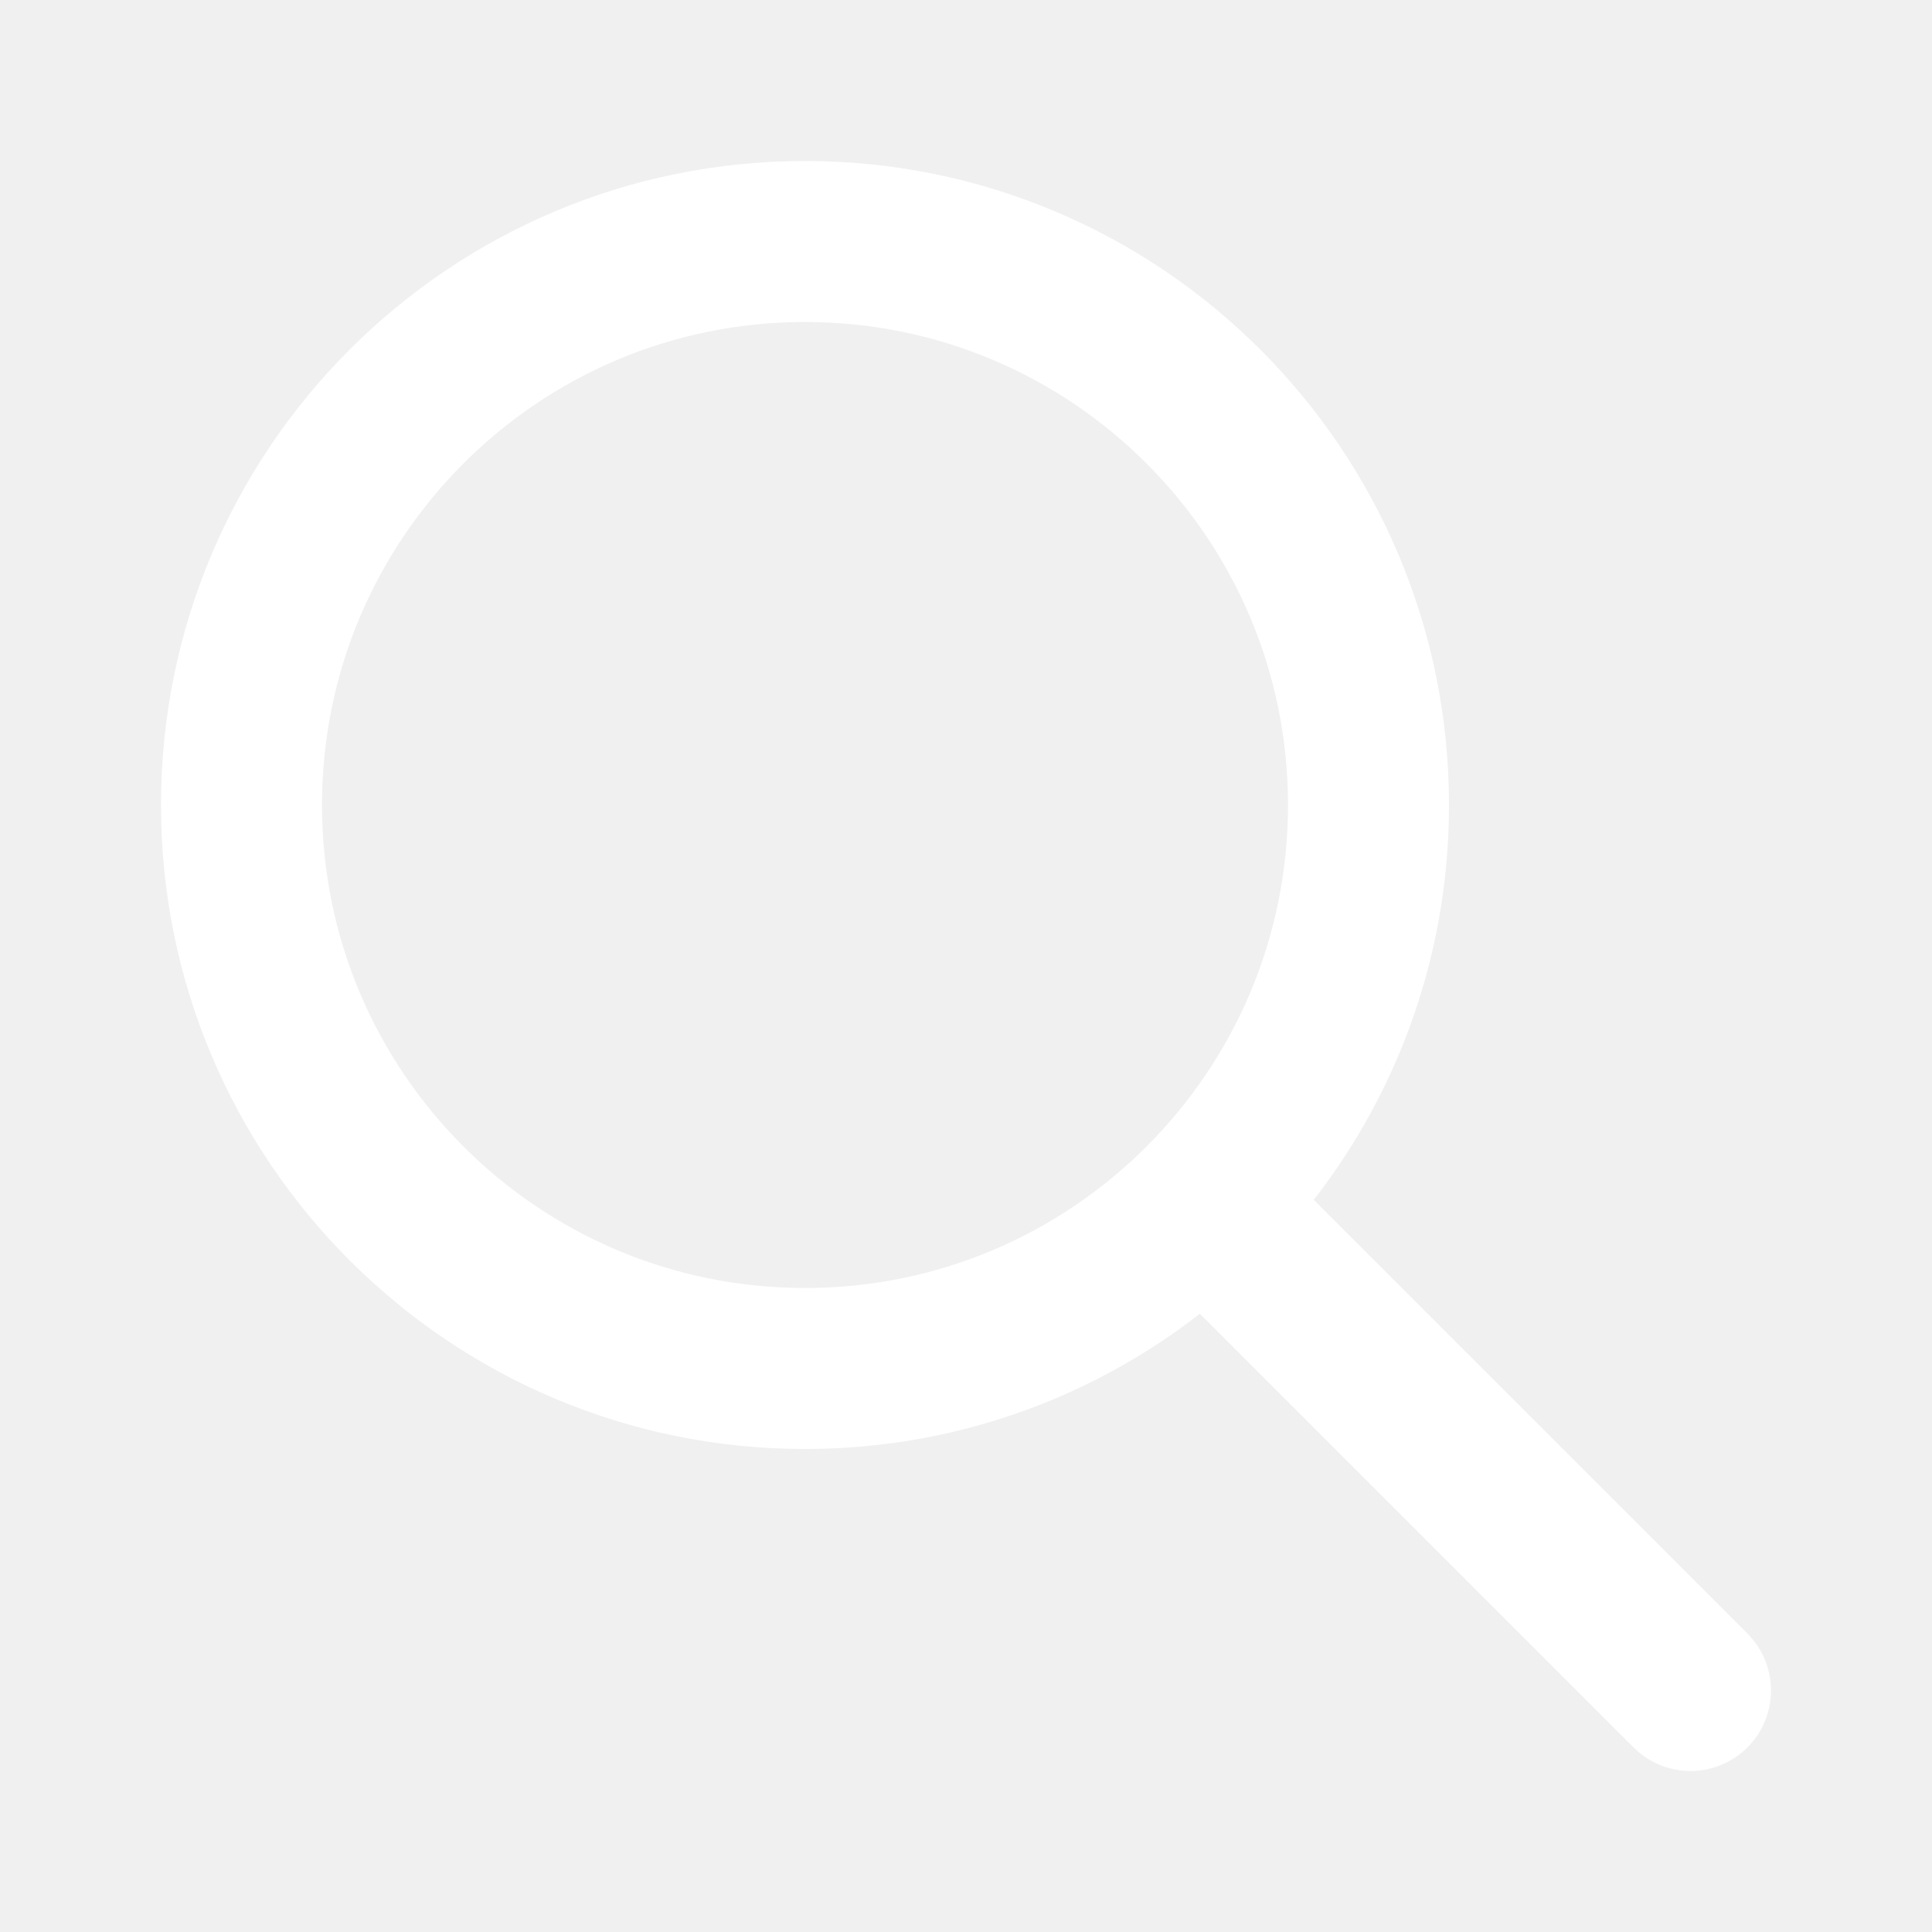
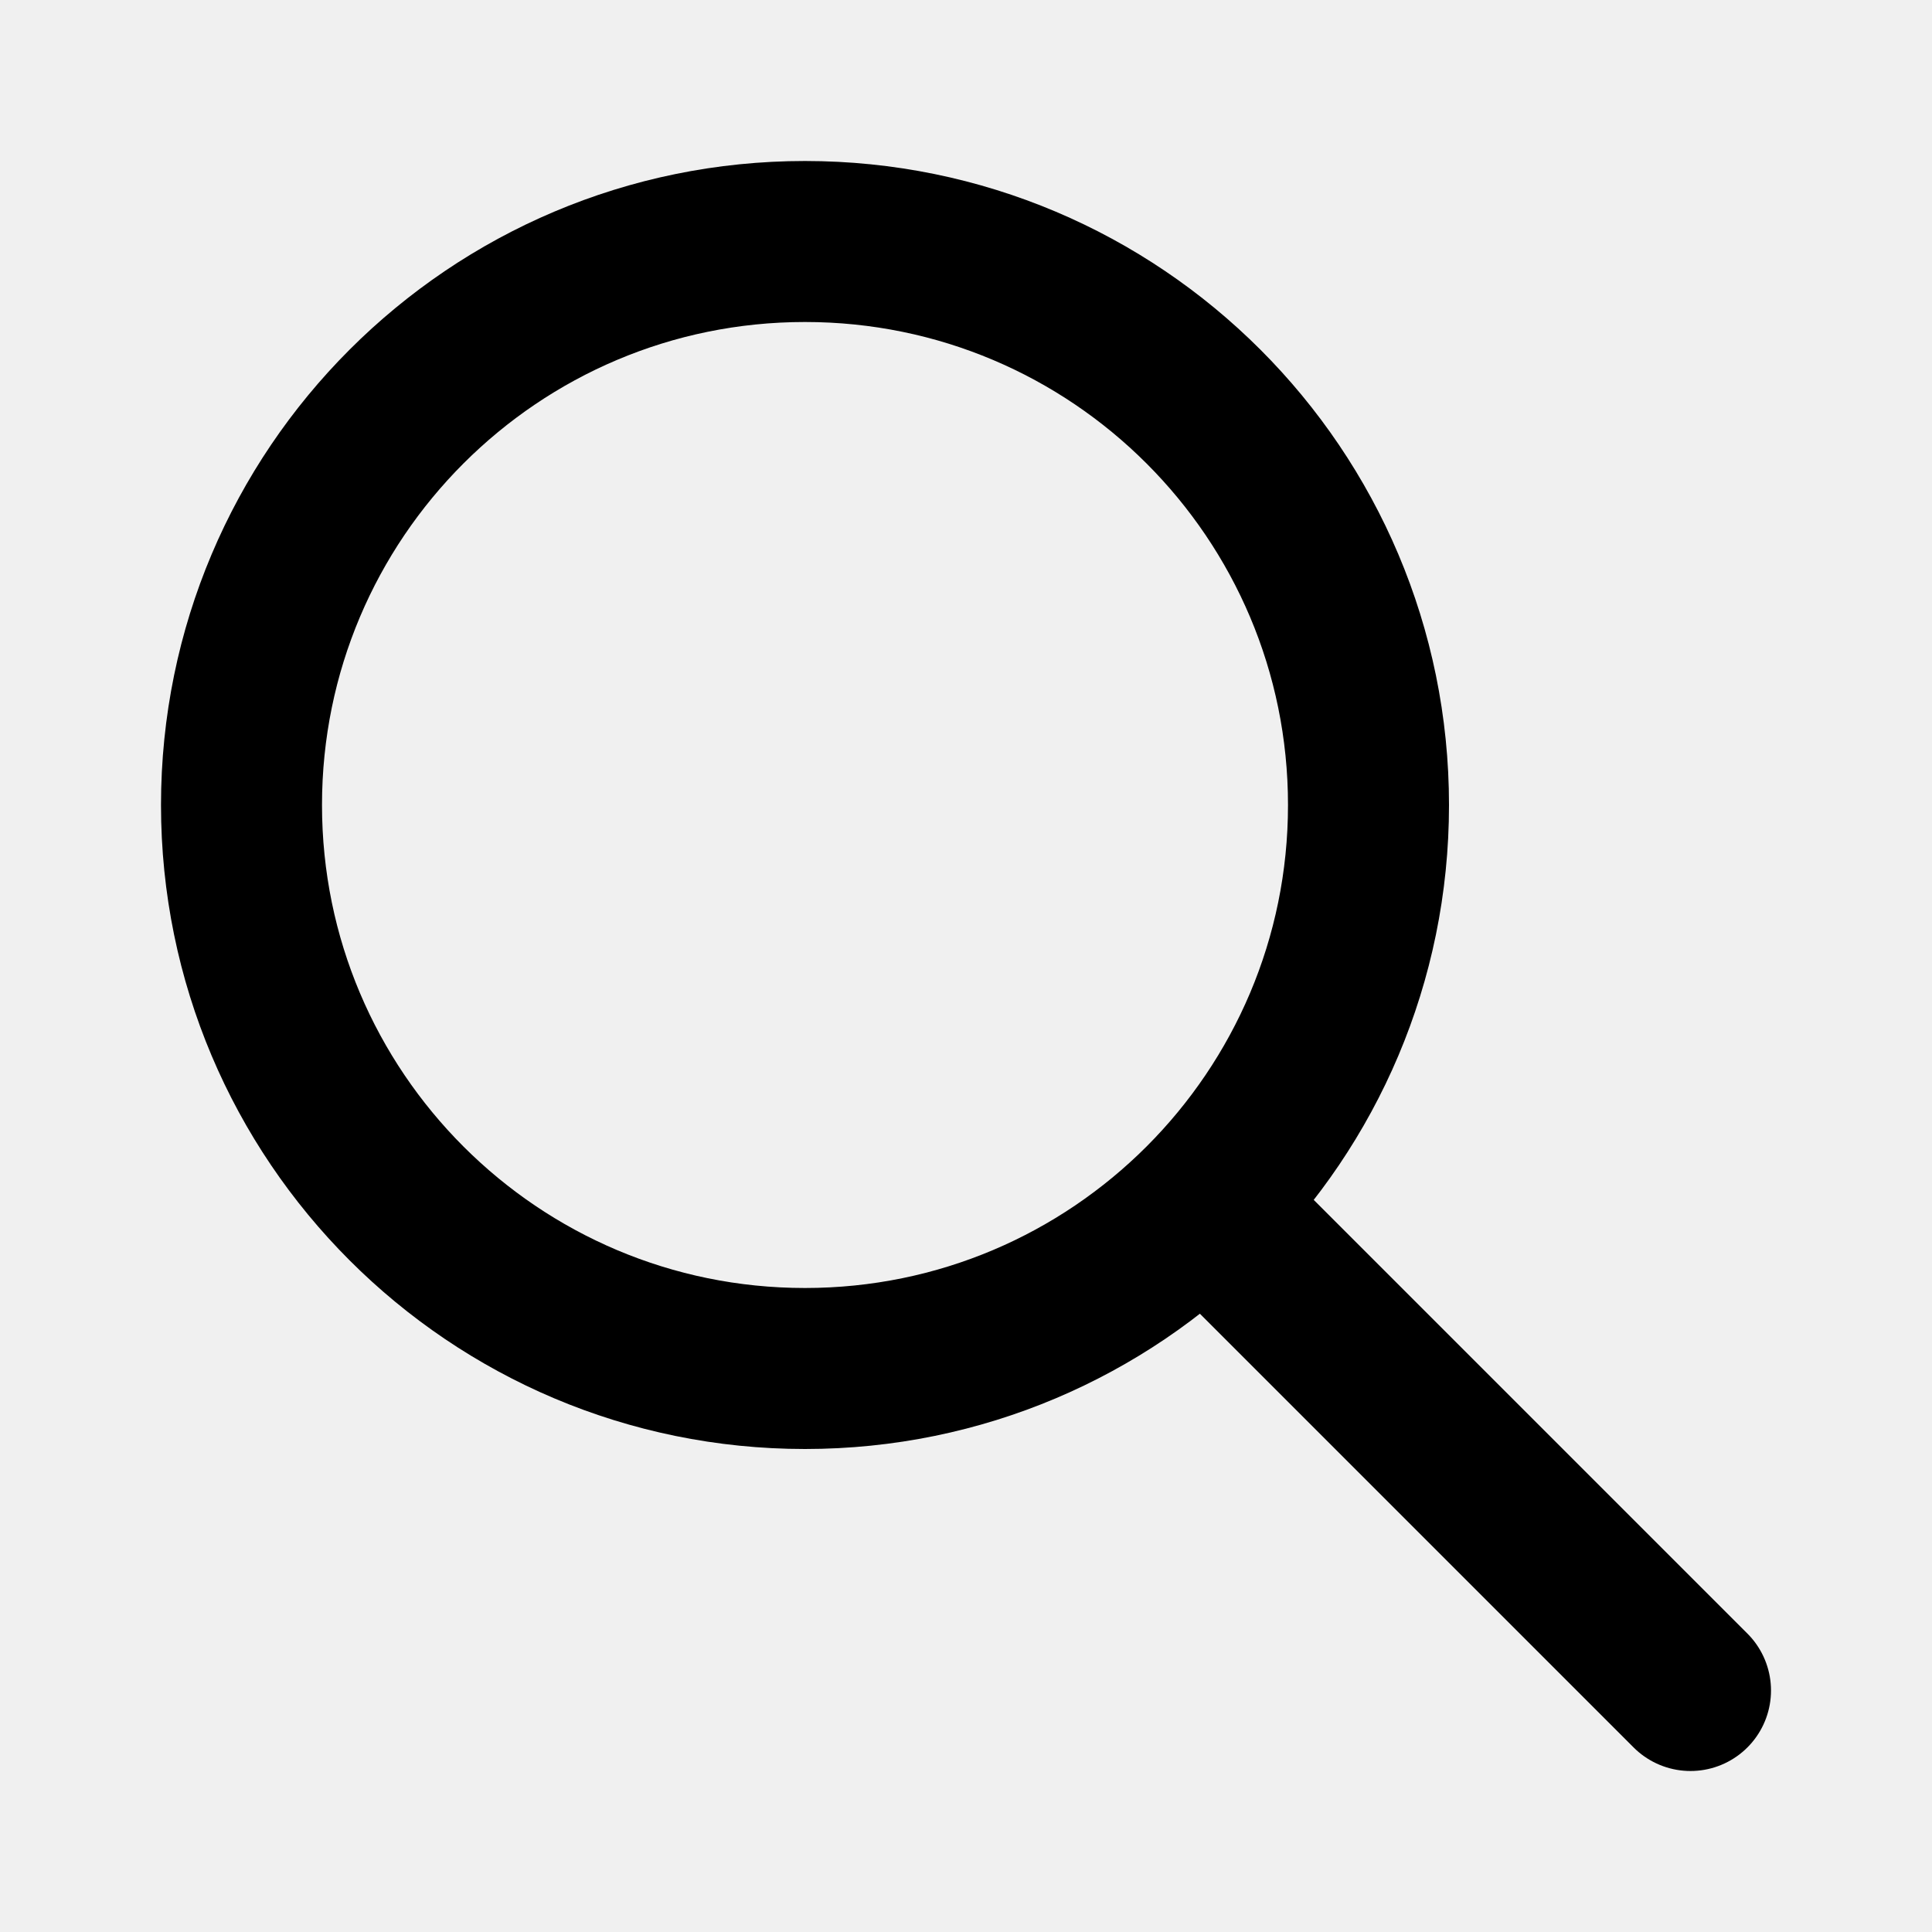
- <svg xmlns="http://www.w3.org/2000/svg" width="24" height="24" viewBox="0 0 24 24" fill="none" stroke="#fff" stroke-width="2" stroke-linecap="round" stroke-linejoin="round" class="icon icon-tabler icons-tabler-outline icon-tabler-search">
+ <svg xmlns="http://www.w3.org/2000/svg" width="24" height="24" viewBox="0 0 24 24" fill="none" stroke="#000" stroke-width="2" stroke-linecap="round" stroke-linejoin="round" class="icon icon-tabler icons-tabler-outline icon-tabler-search">
  <path stroke="none" d="M0 0h24v24H0z" fill="none" />
  <path d="M10 10m-7 0a7 7 0 1 0 14 0a7 7 0 1 0 -14 0" />
  <path d="M21 21l-6 -6" />
</svg>
